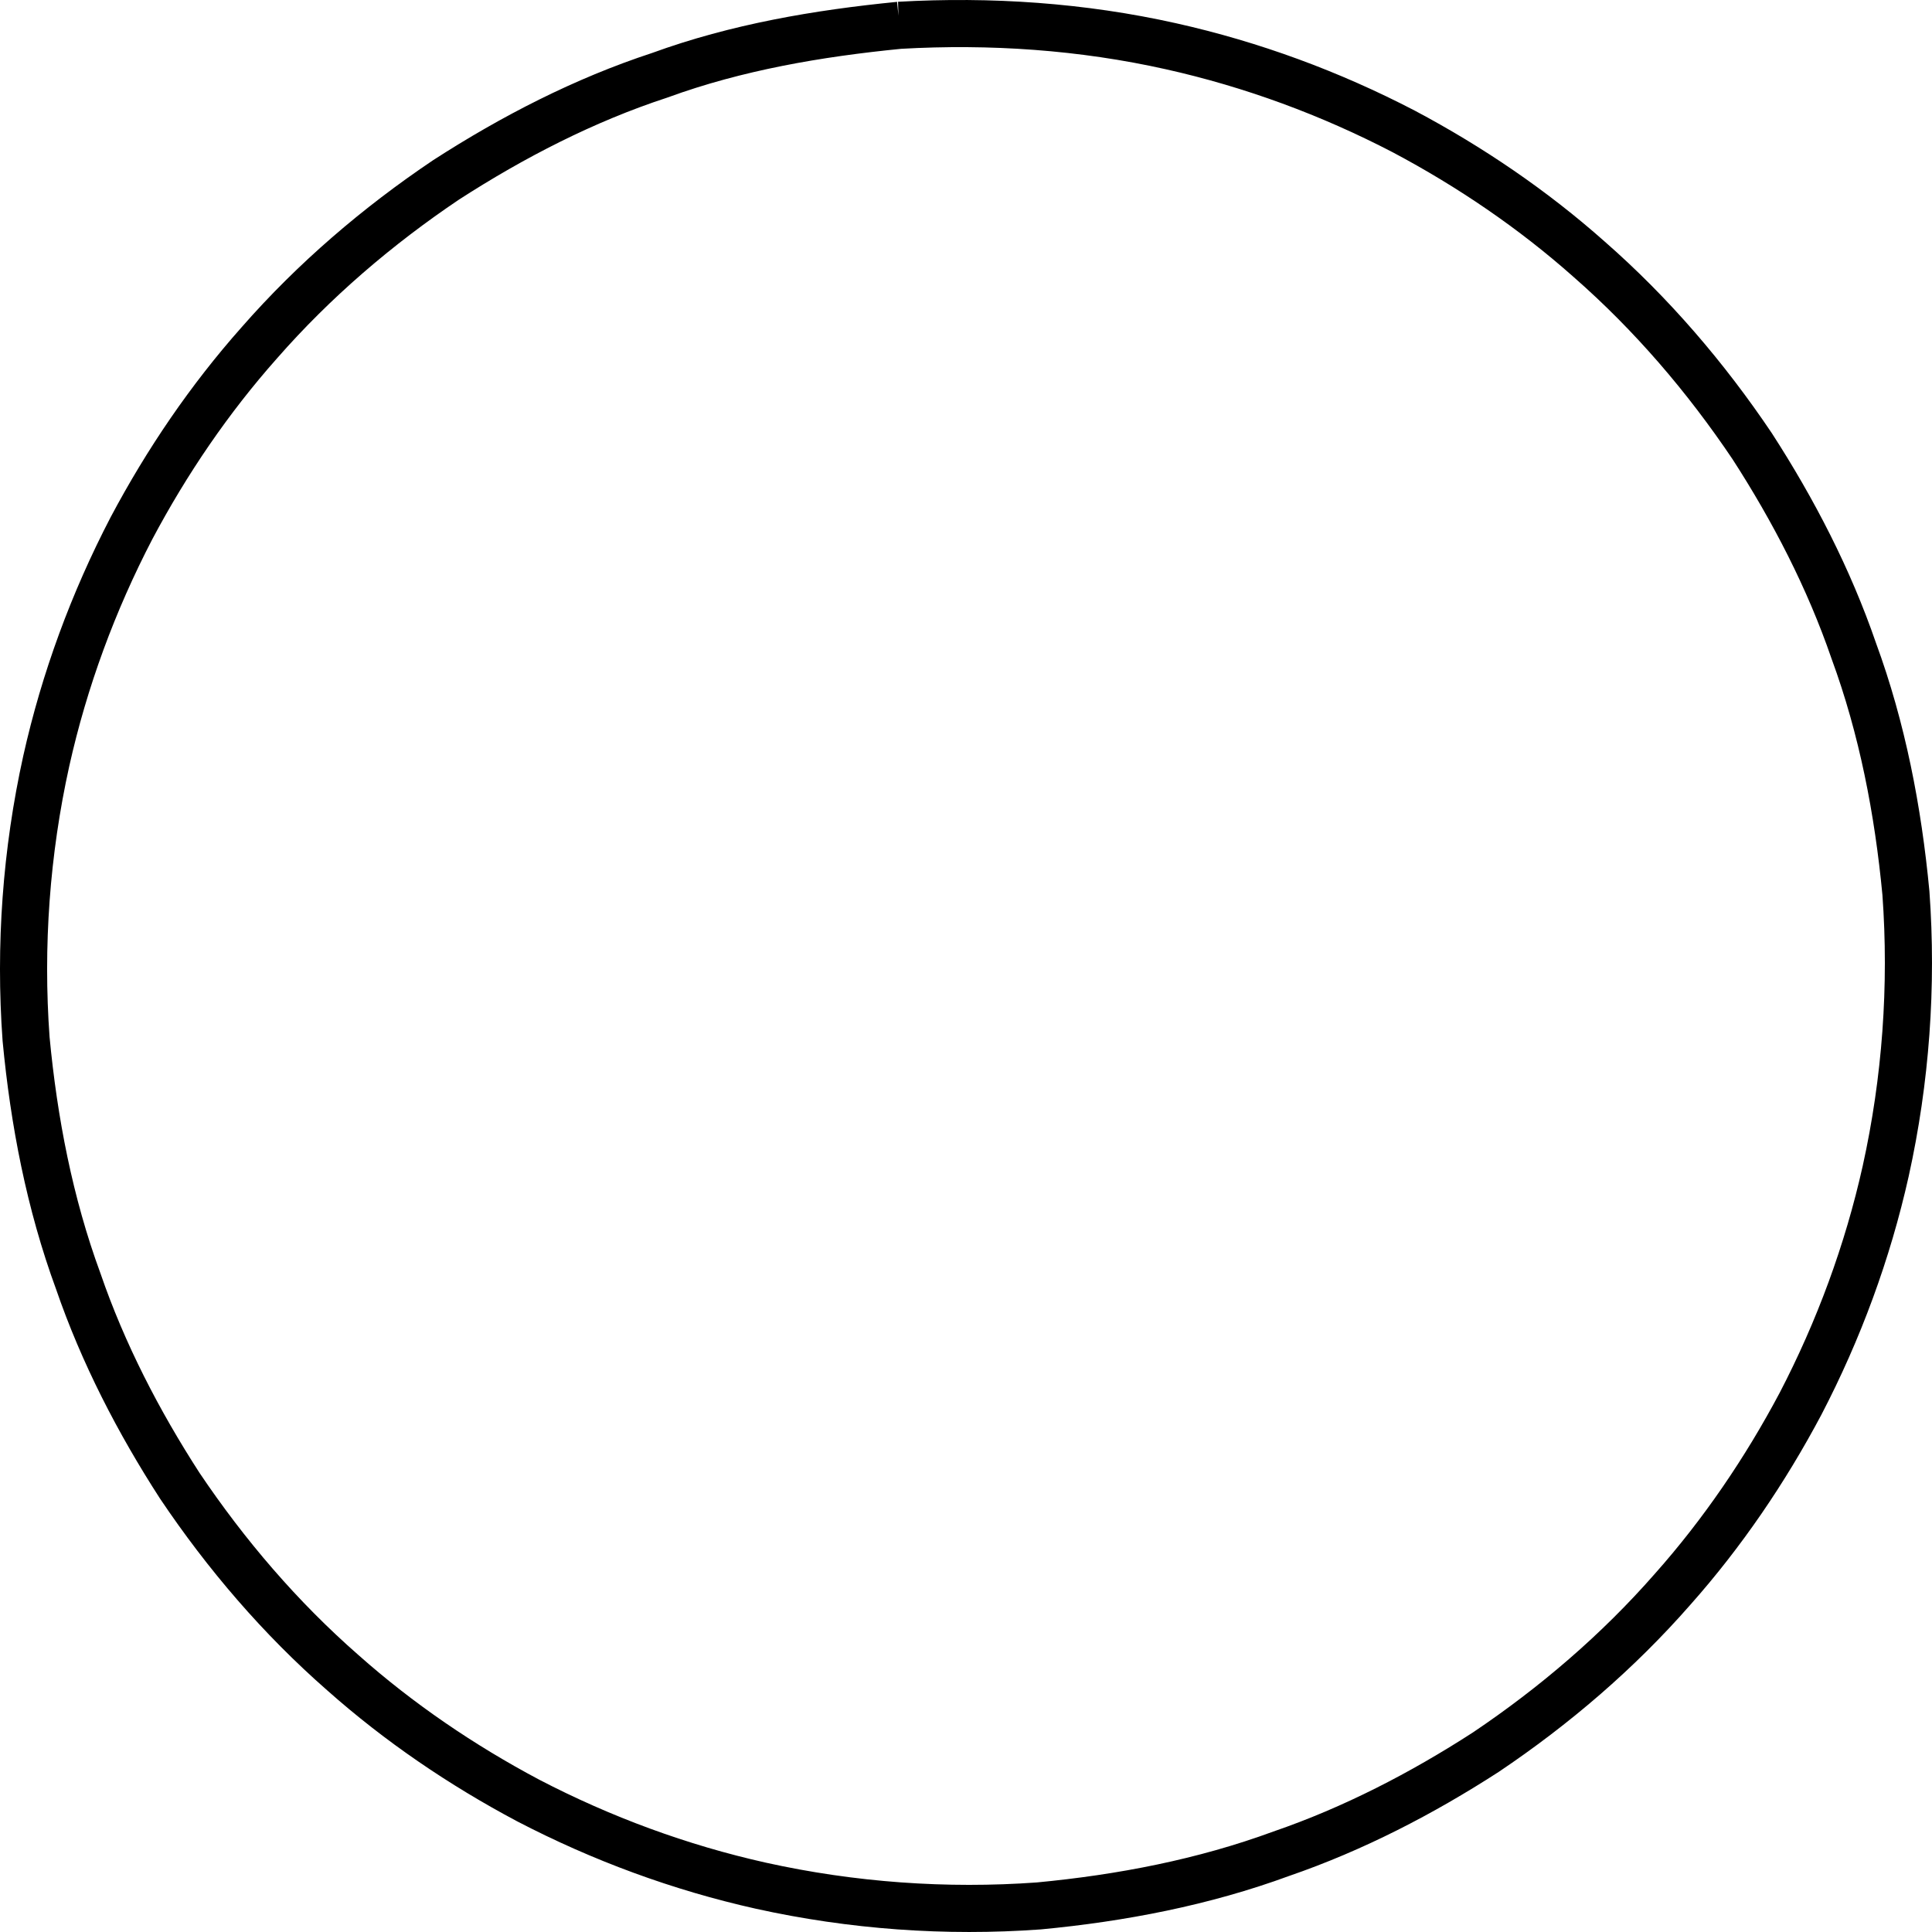
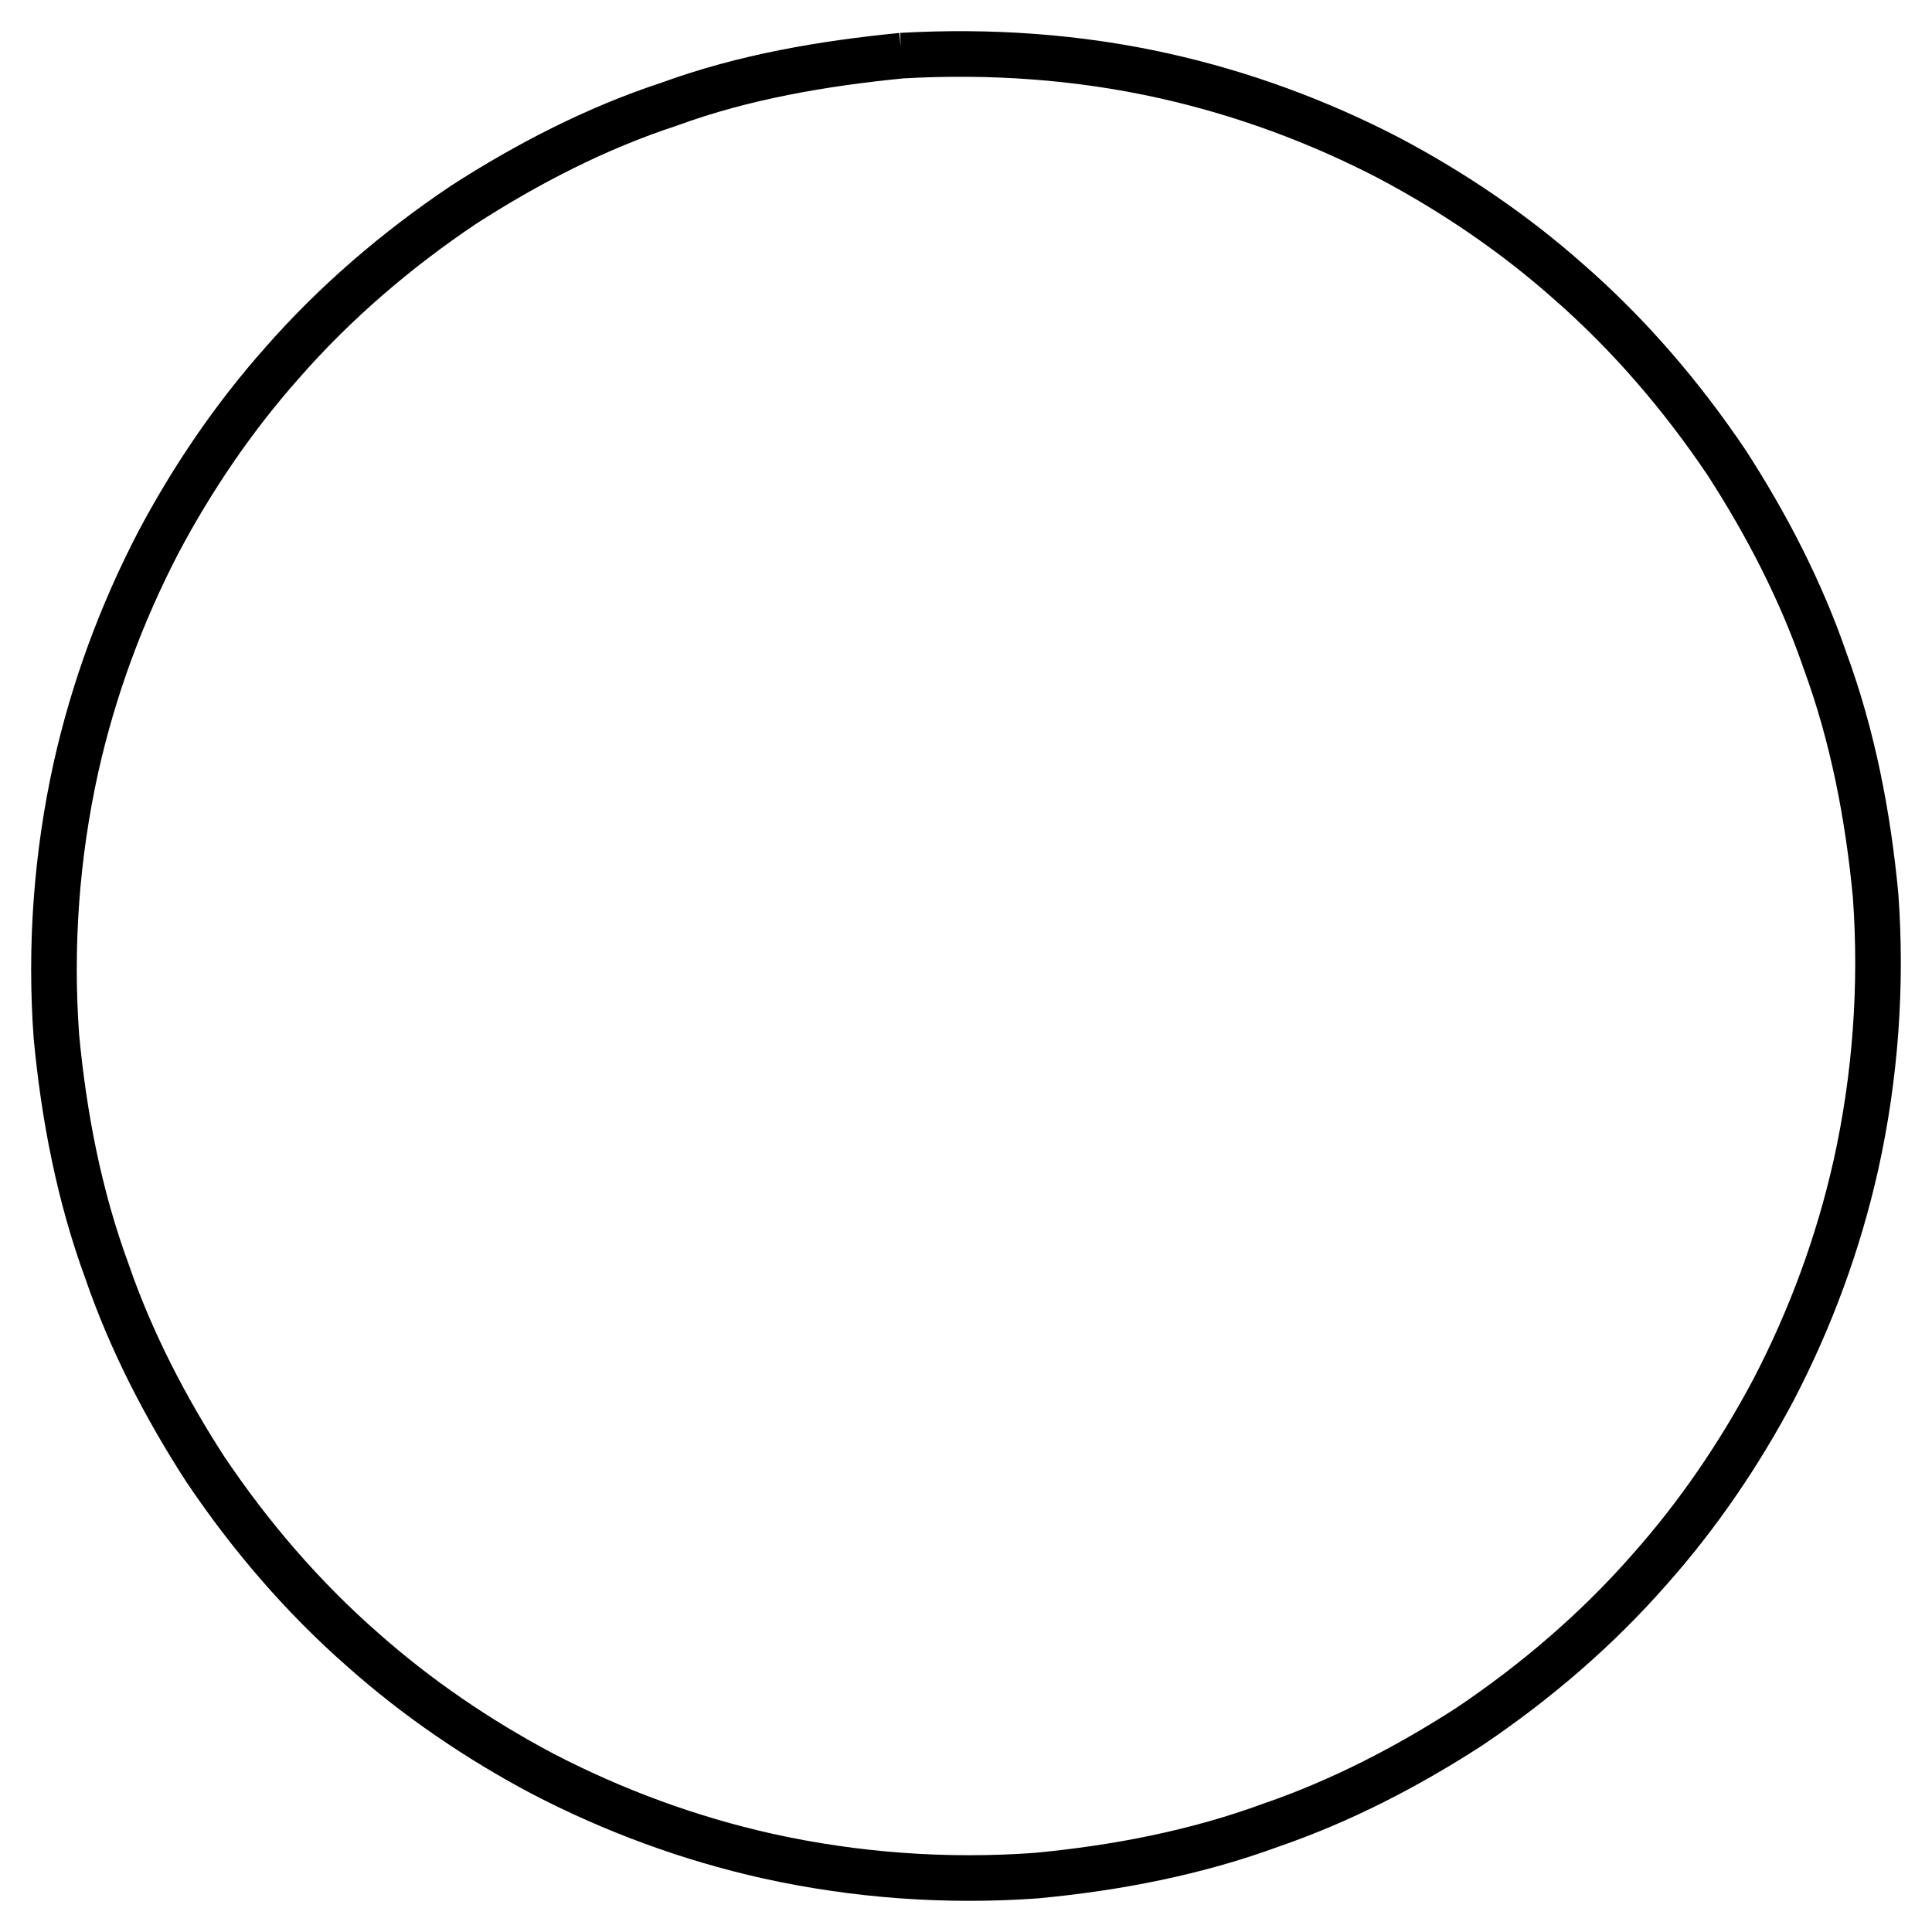
- <svg xmlns="http://www.w3.org/2000/svg" width="600mm" height="600mm" viewBox="0 0 600 600" version="1.1" id="svg8">
+ <svg xmlns="http://www.w3.org/2000/svg" width="620mm" height="620mm" viewBox="0 0 620 620" version="1.1" id="svg8">
  <defs id="defs2" />
-   <g id="layer1" transform="translate(-2.8823514e-8,303)">
-     <path style="fill:none;fill-opacity:1;fill-rule:nonzero;stroke:#000000;stroke-width:14.637;stroke-miterlimit:4;stroke-dasharray:none;stroke-opacity:1" d="m 279.315,-295.141 c -25.277,2.492 -50.506,6.787 -74.437,15.518 -23.454,7.688 -45.596,19.108 -66.302,32.459 -21.372,14.369 -41.054,31.217 -58.03,50.609 -15.511,17.462 -28.757,36.952 -39.703,57.571 -11.89,22.848 -20.856,47.15 -26.469,72.293 -6.251,28.251 -8.367,57.457 -6.276,86.326 2.427,25.628 7.311,51.077 16.211,75.283 7.704,22.404 18.687,43.631 31.529,63.504 14.369,21.372 31.217,41.054 50.609,58.03 17.462,15.511 36.952,28.757 57.571,39.703 22.847,11.89 47.149,20.856 72.292,26.469 28.251,6.251 57.457,8.367 86.325,6.276 25.628,-2.427 51.077,-7.311 75.283,-16.211 22.404,-7.704 43.631,-18.687 63.504,-31.529 21.372,-14.369 41.054,-31.217 58.03,-50.609 15.51,-17.462 28.756,-36.952 39.703,-57.571 11.891,-22.848 20.856,-47.15 26.469,-72.293 6.251,-28.251 8.367,-57.457 6.276,-86.326 -2.428,-25.628 -7.311,-51.077 -16.21,-75.283 -7.705,-22.404 -18.689,-43.631 -31.53,-63.504 -14.369,-21.372 -31.217,-41.054 -50.609,-58.03 -17.462,-15.511 -36.952,-28.757 -57.571,-39.703 -22.847,-11.89 -47.149,-20.856 -72.292,-26.469 -27.613,-6.184 -56.13,-8.125 -84.374,-6.513 z" id="path3701" />
+   <g id="layer1" transform="translate(-2.8823514e-8,323)">
+     <path style="fill:none;fill-opacity:1;fill-rule:nonzero;stroke:#000000;stroke-width:14.637;stroke-miterlimit:4;stroke-dasharray:none;stroke-opacity:1" d="m 289.315,-305.141 c -25.277,2.492 -50.506,6.787 -74.437,15.518 -23.454,7.688 -45.596,19.108 -66.302,32.459 -21.372,14.369 -41.054,31.217 -58.03,50.609 -15.511,17.462 -28.757,36.952 -39.703,57.571 -11.89,22.848 -20.856,47.15 -26.469,72.293 -6.251,28.251 -8.367,57.457 -6.276,86.326 2.427,25.628 7.311,51.077 16.211,75.283 7.704,22.404 18.687,43.631 31.529,63.504 14.369,21.372 31.217,41.054 50.609,58.03 17.462,15.511 36.952,28.757 57.571,39.703 22.847,11.89 47.149,20.856 72.292,26.469 28.251,6.251 57.457,8.367 86.325,6.276 25.628,-2.427 51.077,-7.311 75.283,-16.211 22.404,-7.704 43.631,-18.687 63.504,-31.529 21.372,-14.369 41.054,-31.217 58.03,-50.609 15.51,-17.462 28.756,-36.952 39.703,-57.571 11.891,-22.848 20.856,-47.15 26.469,-72.293 6.251,-28.251 8.367,-57.457 6.276,-86.326 -2.428,-25.628 -7.311,-51.077 -16.21,-75.283 -7.705,-22.404 -18.689,-43.631 -31.53,-63.504 -14.369,-21.372 -31.217,-41.054 -50.609,-58.03 -17.462,-15.511 -36.952,-28.757 -57.571,-39.703 -22.847,-11.89 -47.149,-20.856 -72.292,-26.469 -27.613,-6.184 -56.13,-8.125 -84.374,-6.513 z" id="path3701" />
  </g>
</svg>
